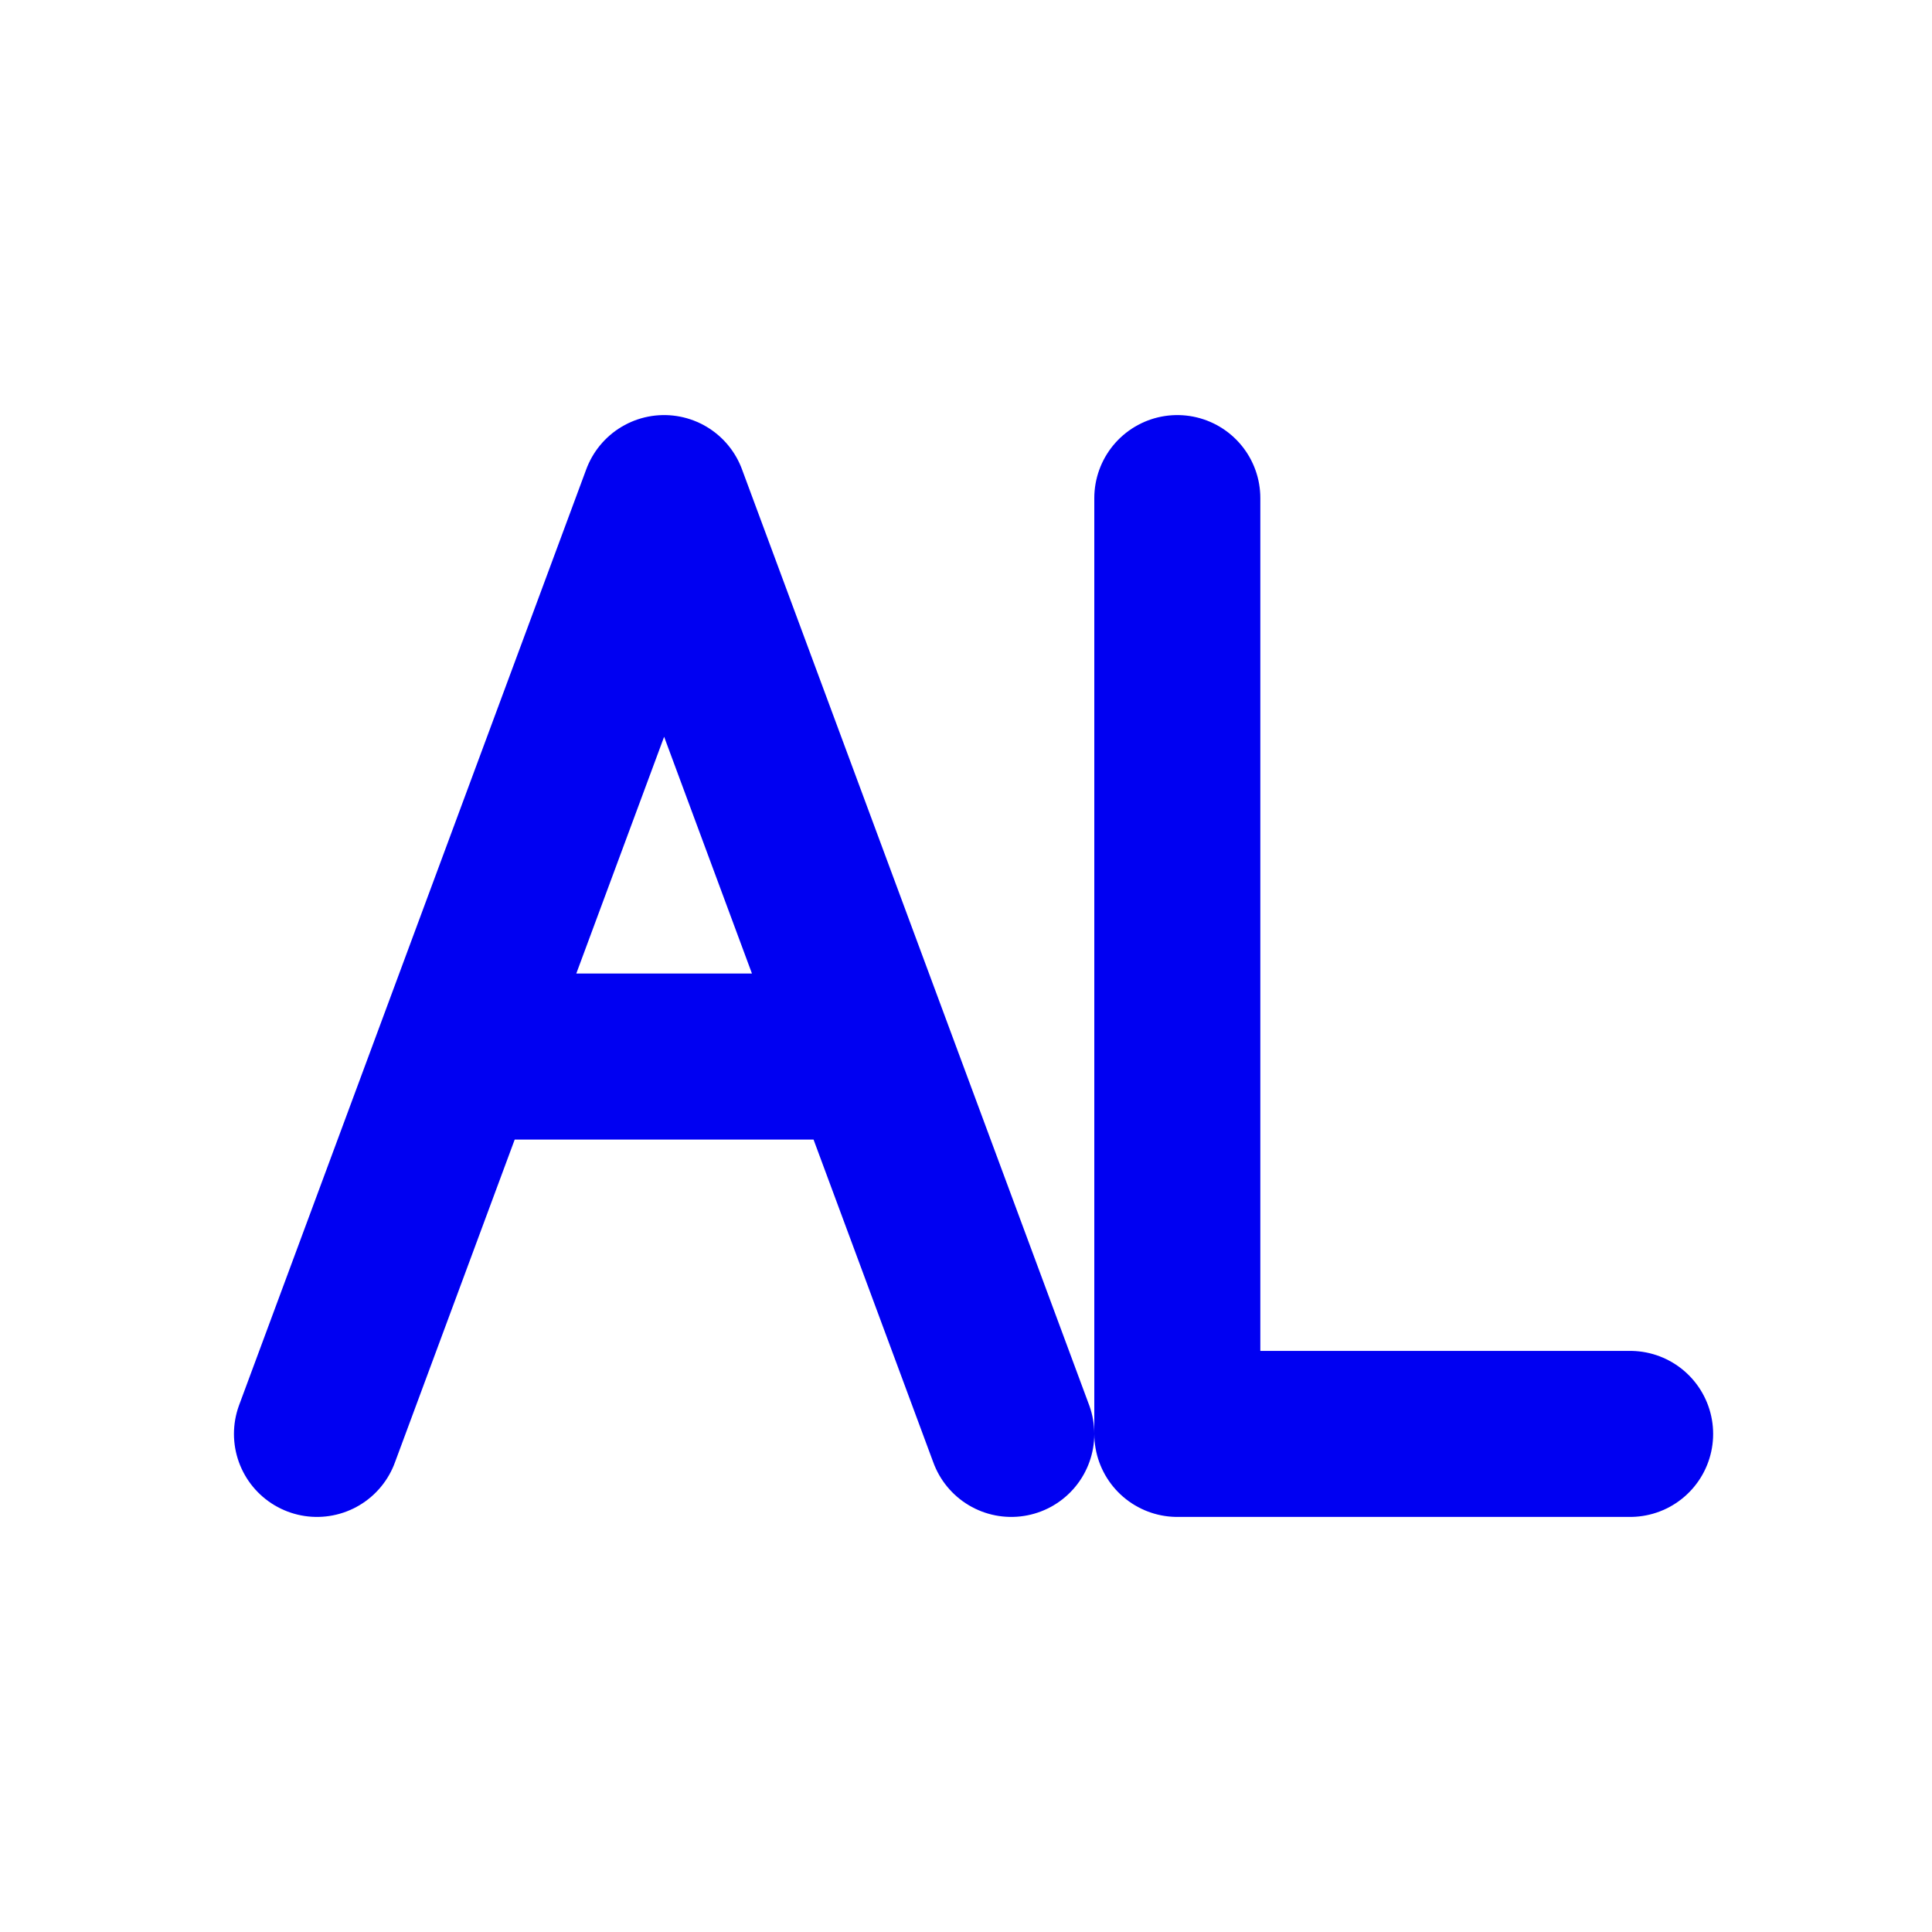
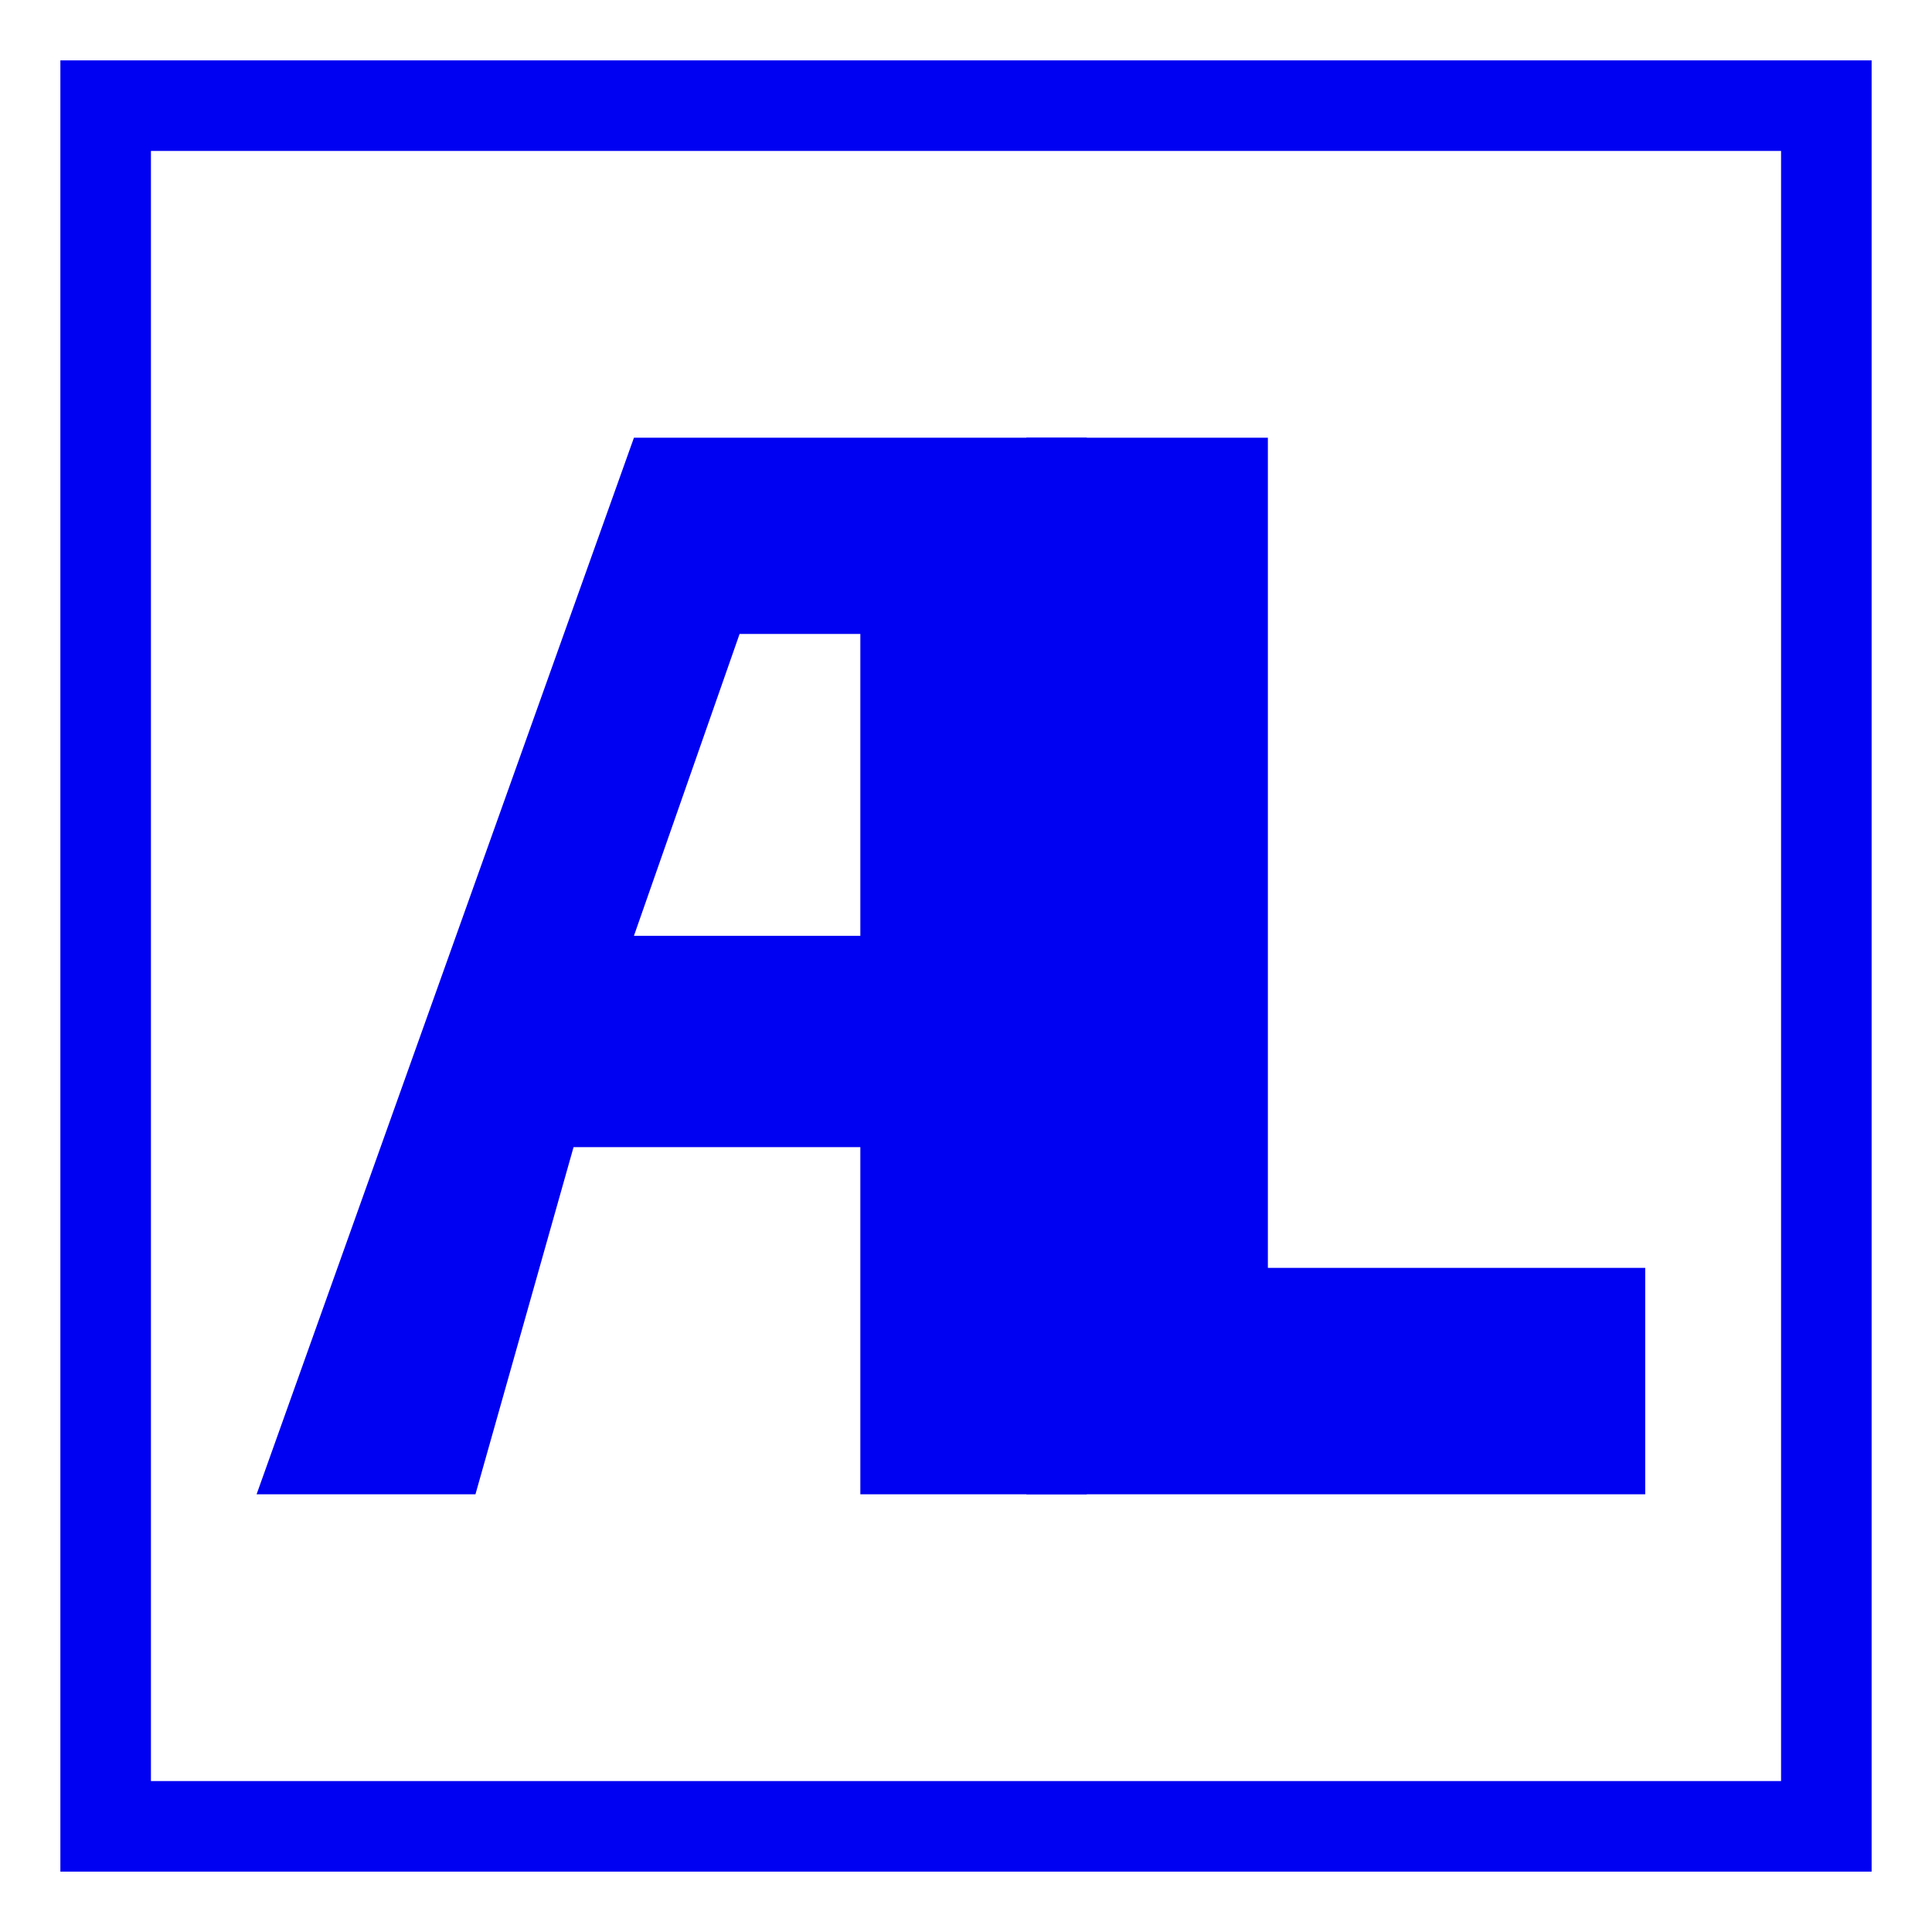
- <svg xmlns="http://www.w3.org/2000/svg" width="64" height="64" viewBox="0 0 64 64" fill="none">
-   <path d="M10.5 47.5L22 16.5L33.5 47.5M15.5 35H28.5M39 16.5V47.5H54" stroke="#0000F2" stroke-width="5.5" stroke-linecap="round" stroke-linejoin="round" />
+ <svg xmlns="http://www.w3.org/2000/svg" width="128" height="128" viewBox="0 0 128 128" fill="none">
+   <rect x="7" y="7" width="114" height="114" stroke="#0000F2" stroke-width="6" />
+   <path fill-rule="evenodd" clip-rule="evenodd" d="M42 29H72V99H57V76H38L31.5 99H17L42 29ZM42 62H57V42H49L42 62Z" fill="#0000F2" />
+   <path d="M68 29H84V84H109V99H68V29Z" fill="#0000F2" />
</svg>
